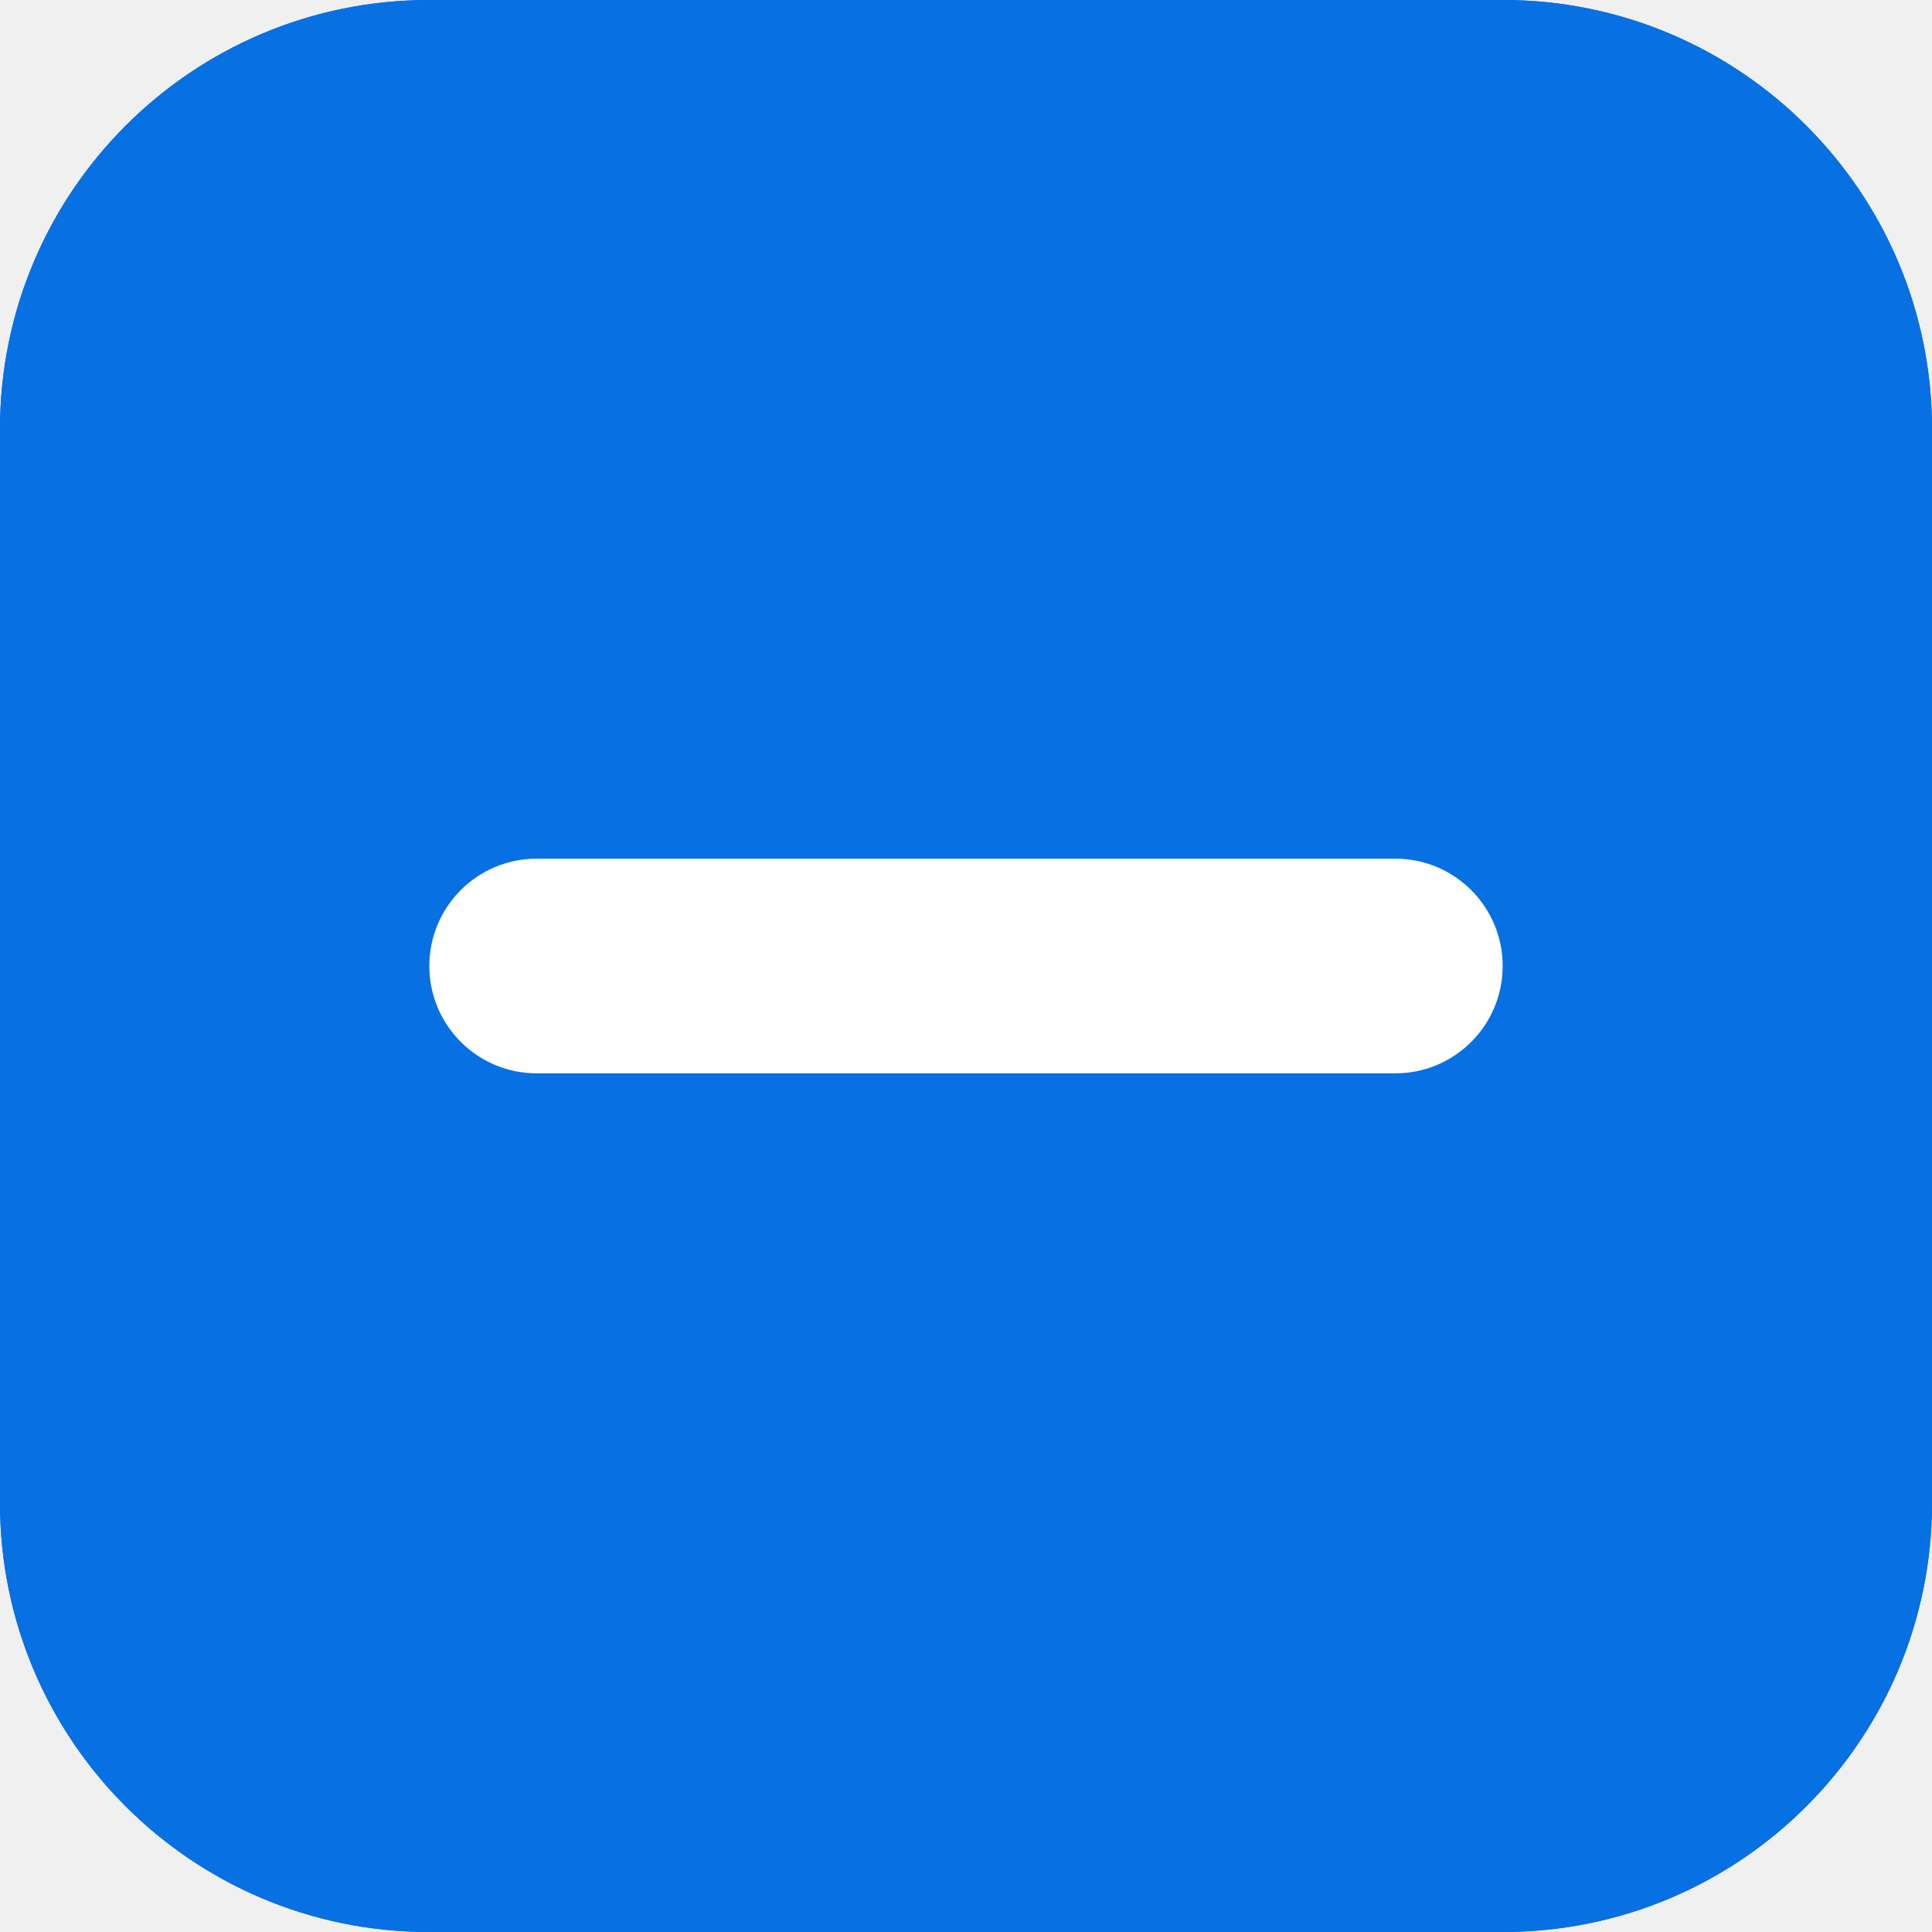
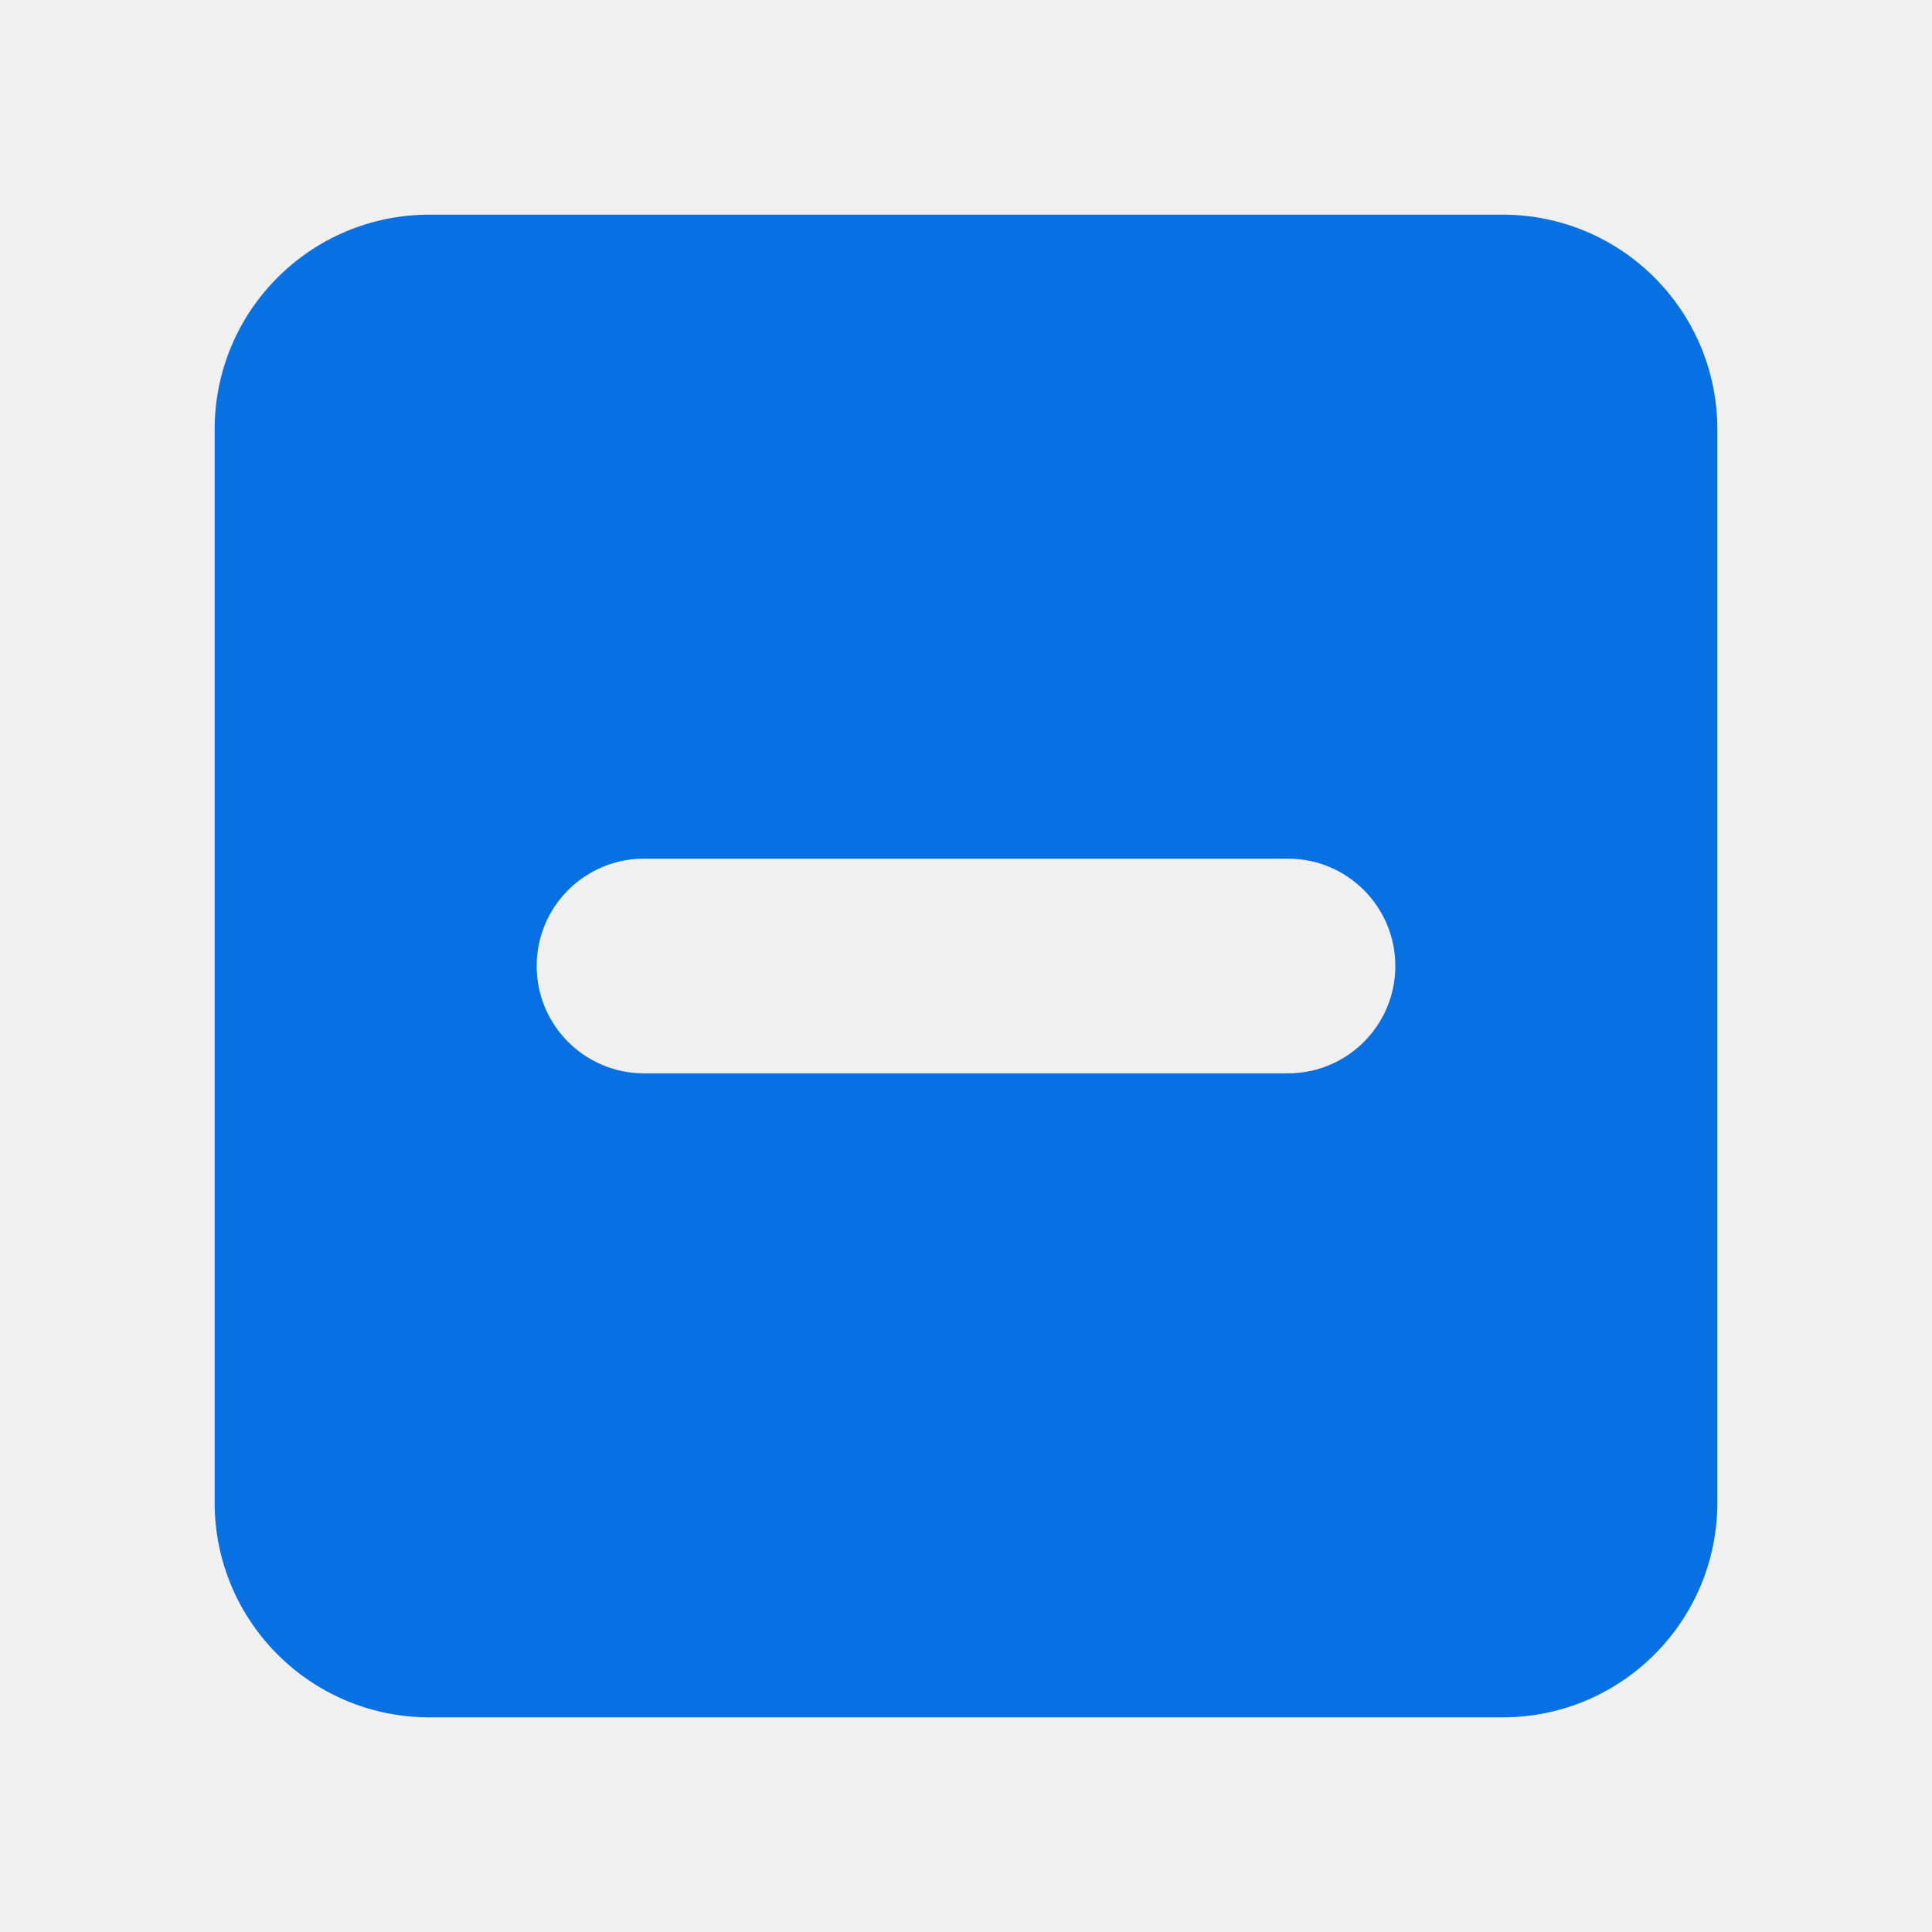
- <svg xmlns="http://www.w3.org/2000/svg" viewBox="0 0 18 18">
-   <g fill="none" fill-rule="evenodd">
-     <path fill="#FFF" fill-rule="nonzero" d="M7.471 13.307c-.284 0-.498-.071-.711-.285L4.2 10.818c-.213-.214-.285-.57-.071-.782l.782-.854c.142-.213.498-.213.782-.07l1.565 1.28c.07.07.213.07.355 0L12.164 5.2c.214-.213.57-.285.783-.071l.853.782c.213.213.285.569.071.782L8.396 12.88c-.285.356-.57.427-.925.427z" />
-     <path fill="#0770E3" fill-rule="nonzero" d="M3.995 0h10.01A3.997 3.997 0 0 1 18 3.995v10.01A3.997 3.997 0 0 1 14.005 18H3.995A3.997 3.997 0 0 1 0 14.005V3.995A3.997 3.997 0 0 1 3.995 0z" />
-     <path fill="#0770E3" fill-rule="nonzero" d="M1 14.005A2.997 2.997 0 0 0 3.995 17h10.01A2.997 2.997 0 0 0 17 14.005V3.995A2.997 2.997 0 0 0 14.005 1H3.995A2.997 2.997 0 0 0 1 3.995v10.01zM3.995 0h10.01A3.997 3.997 0 0 1 18 3.995v10.01A3.997 3.997 0 0 1 14.005 18H3.995A3.997 3.997 0 0 1 0 14.005V3.995A3.997 3.997 0 0 1 3.995 0z" />
-     <path fill="#FFF" d="M5 8a1 1 0 1 0 0 2h8a1 1 0 1 0 0-2H5z" />
-   </g>
+ <svg xmlns="http://www.w3.org/2000/svg" width="18" height="18" fill="none">
+   <path fill="#0770E3" fill-rule="evenodd" d="M2 4a2 2 0 0 1 2-2h10a2 2 0 0 1 2 2v10a2 2 0 0 1-2 2H4a2 2 0 0 1-2-2V4zm4 4a1 1 0 0 0 0 2h6a1 1 0 1 0 0-2H6z" clip-rule="evenodd" />
</svg>
